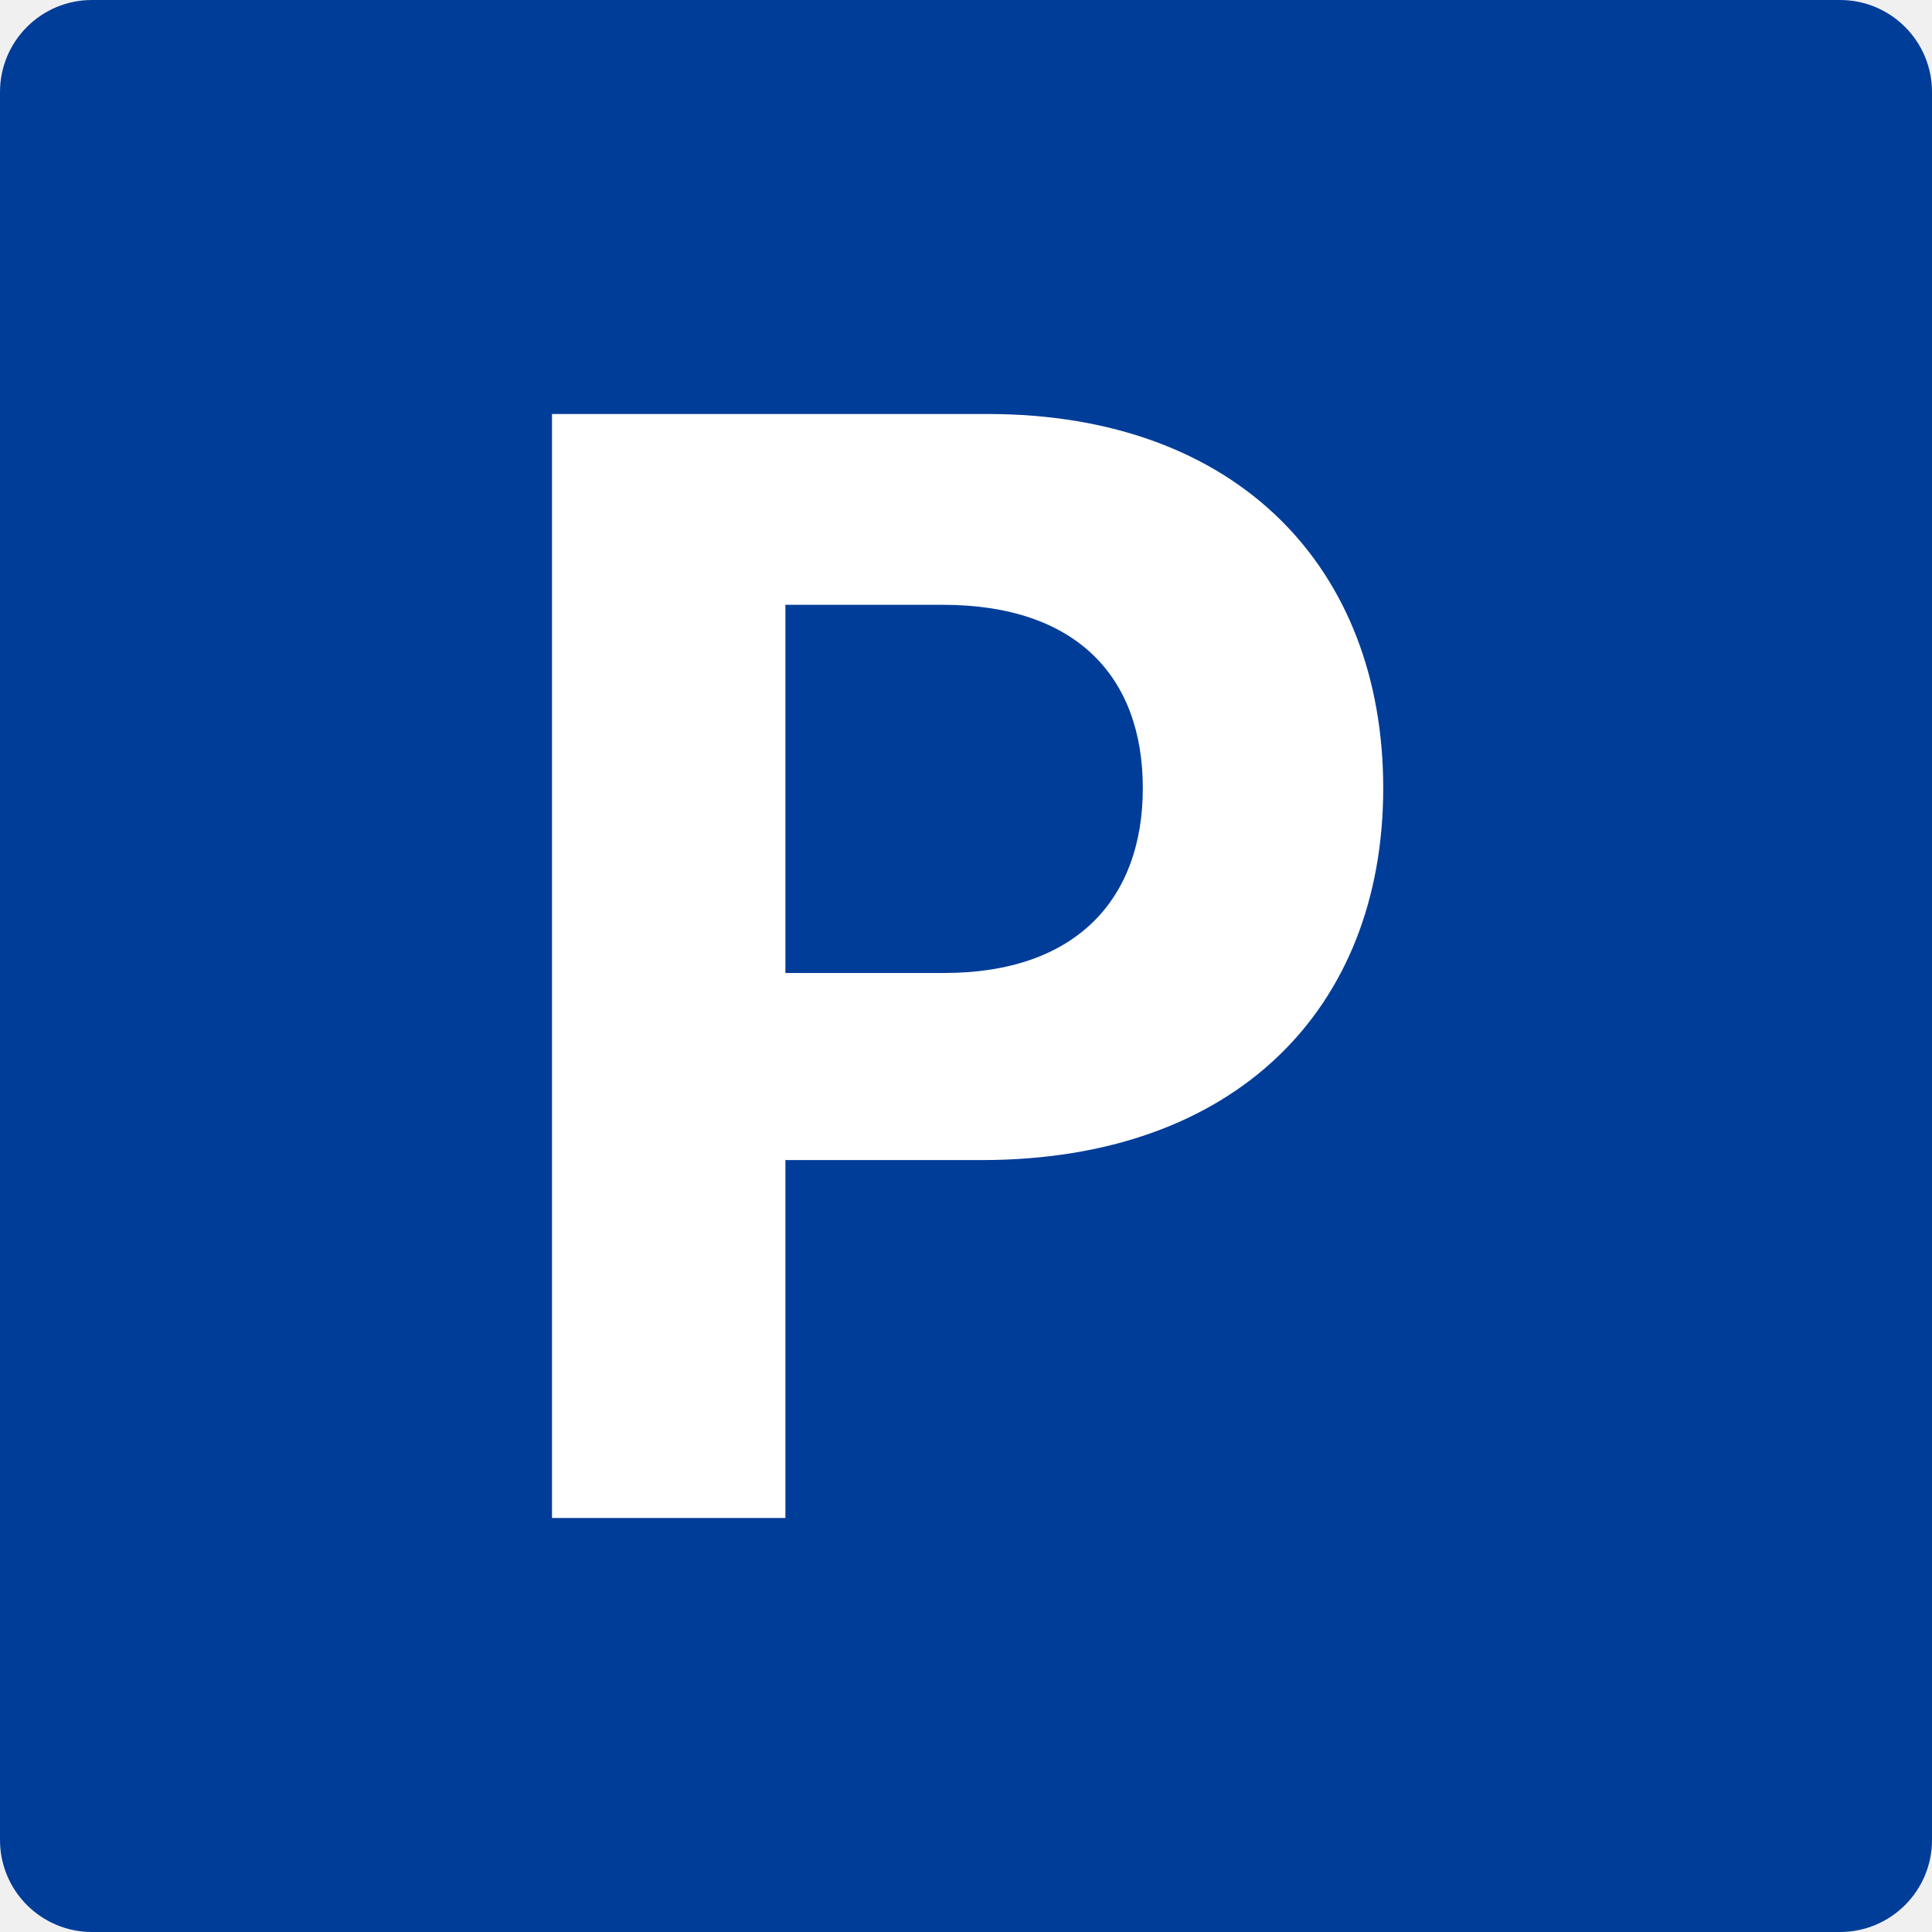
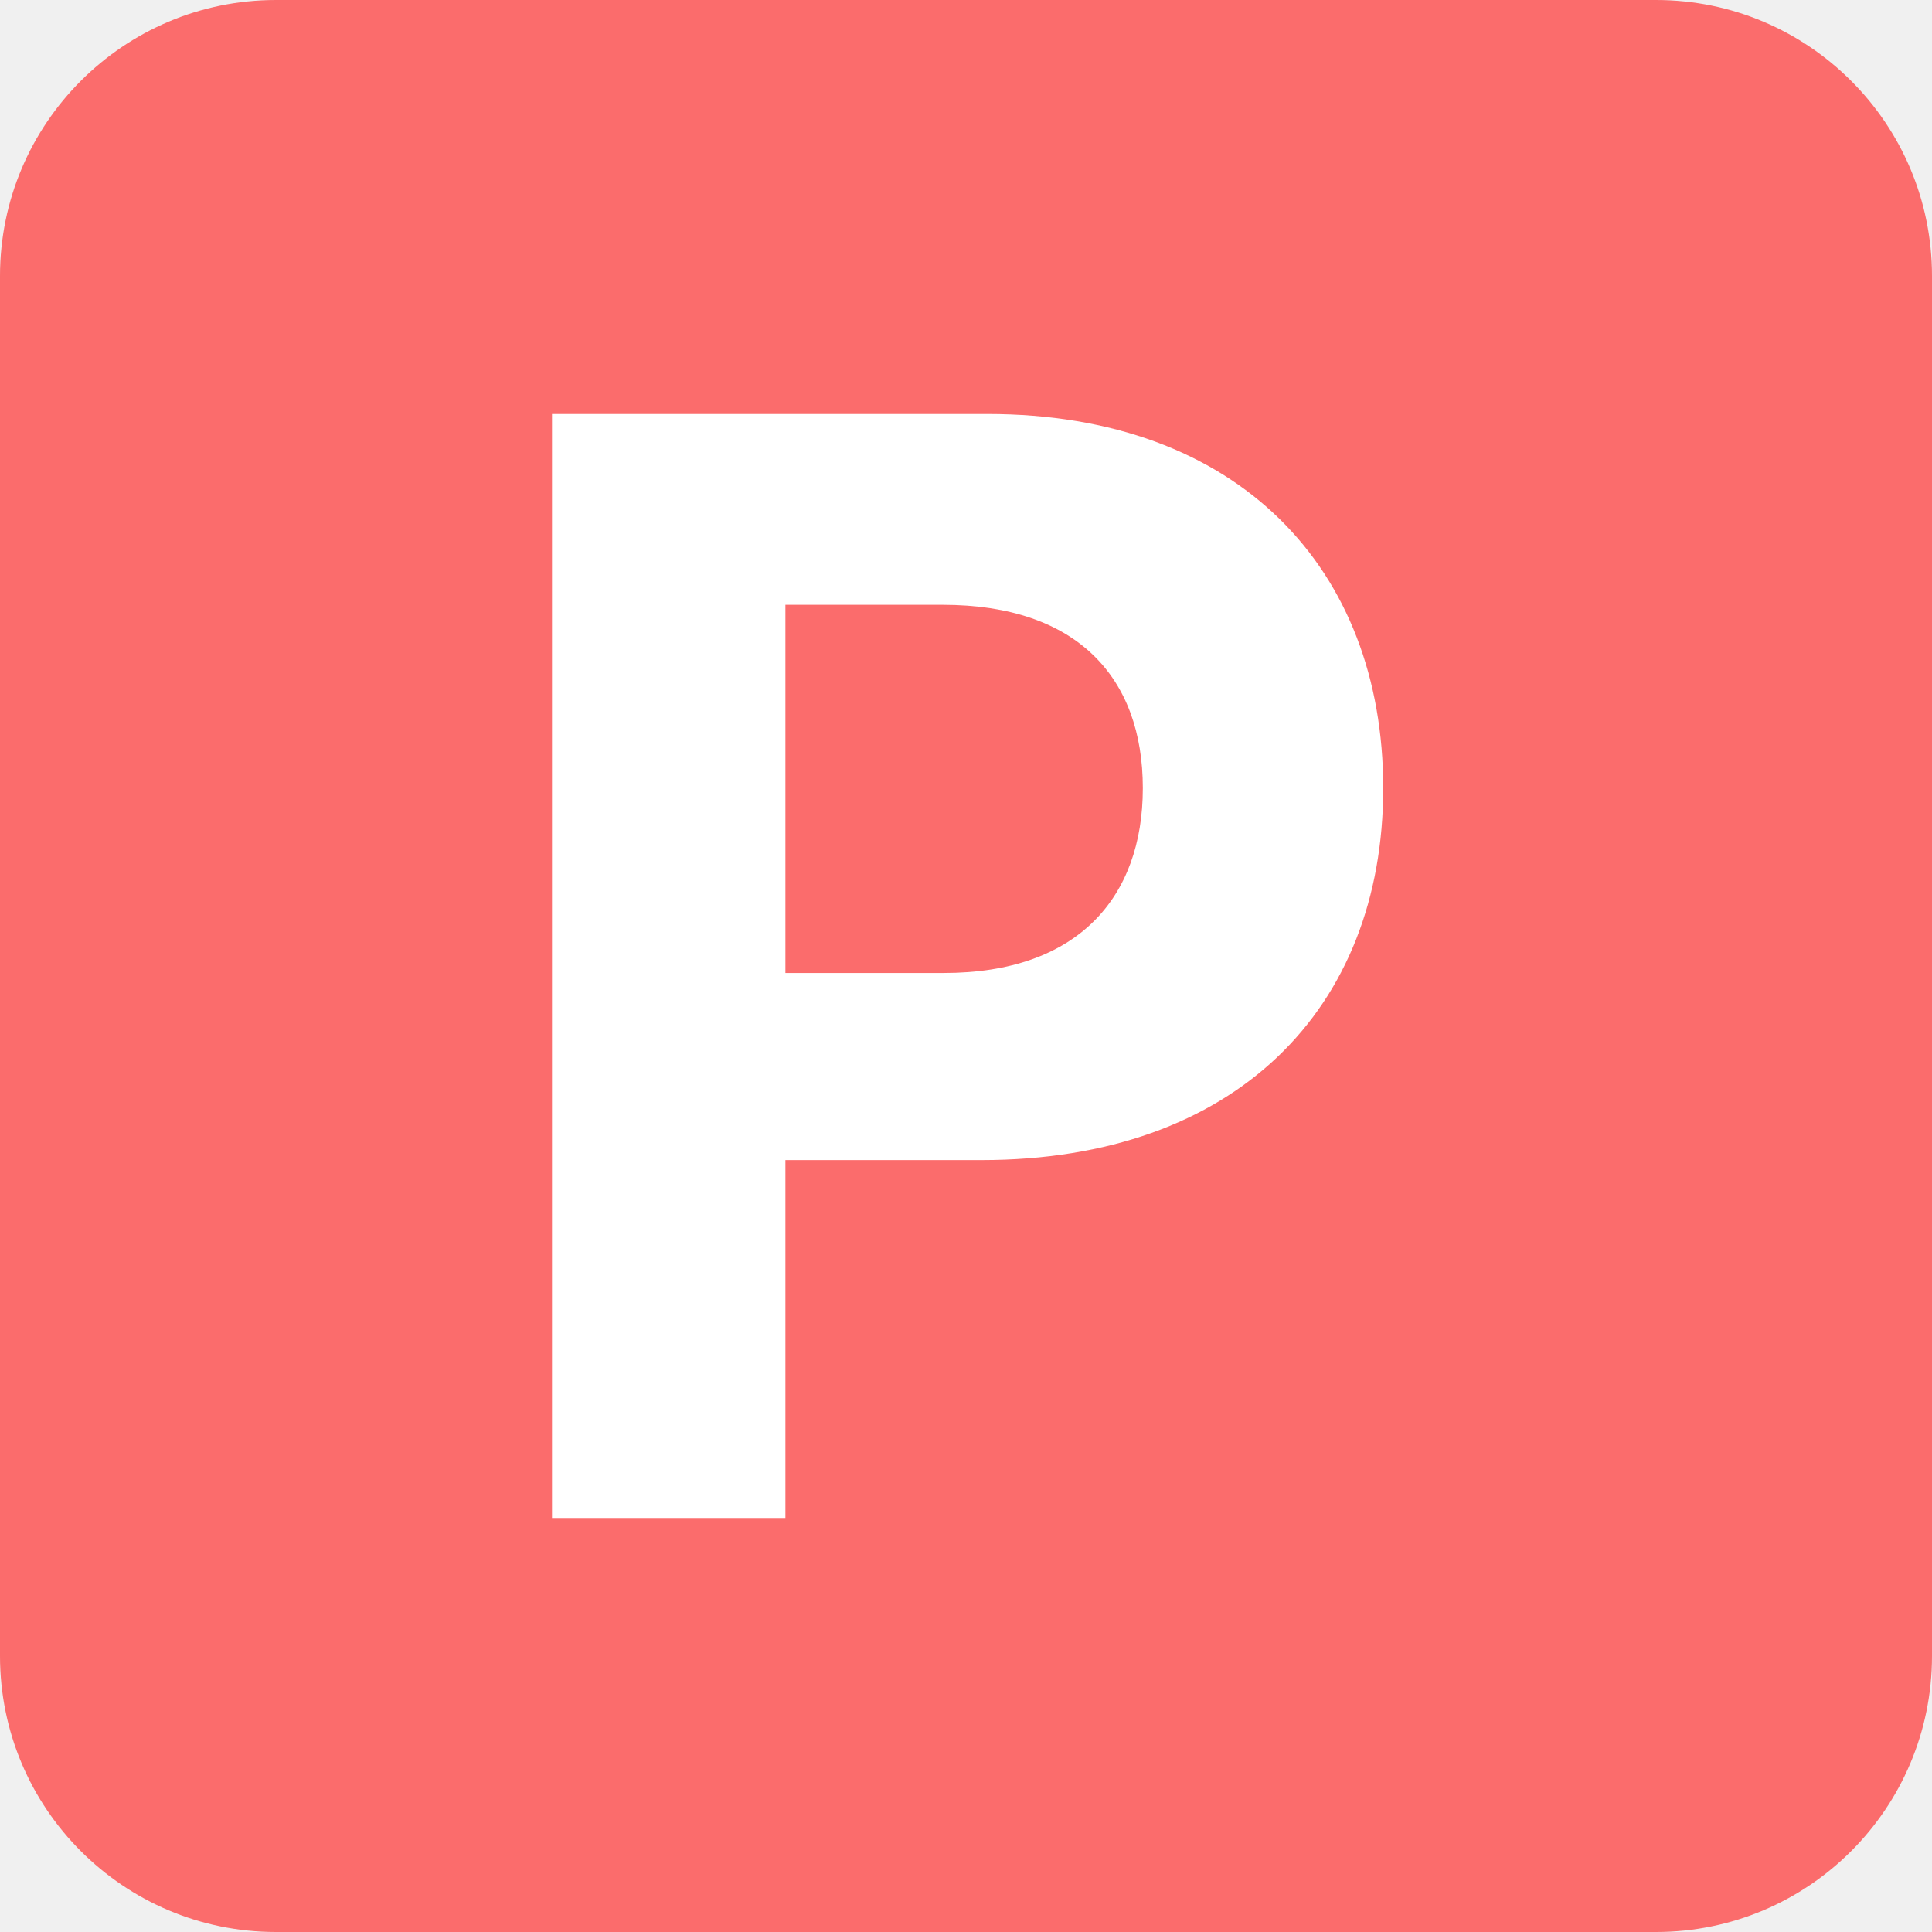
<svg xmlns="http://www.w3.org/2000/svg" width="42" height="42" viewBox="0 0 42 42" fill="none">
-   <rect width="42" height="42" rx="2" fill="#003D99" />
+   <rect width="42" height="42" rx="6" fill="#FB6C6C" />
  <path d="M12 33H17.074V25.219H21.34C26.859 25.219 30.07 21.926 30.07 17.133C30.07 12.363 26.918 9 21.469 9H12V33ZM17.074 21.152V13.148H20.496C23.426 13.148 24.844 14.742 24.844 17.133C24.844 19.512 23.426 21.152 20.52 21.152H17.074Z" fill="white" />
</svg>
